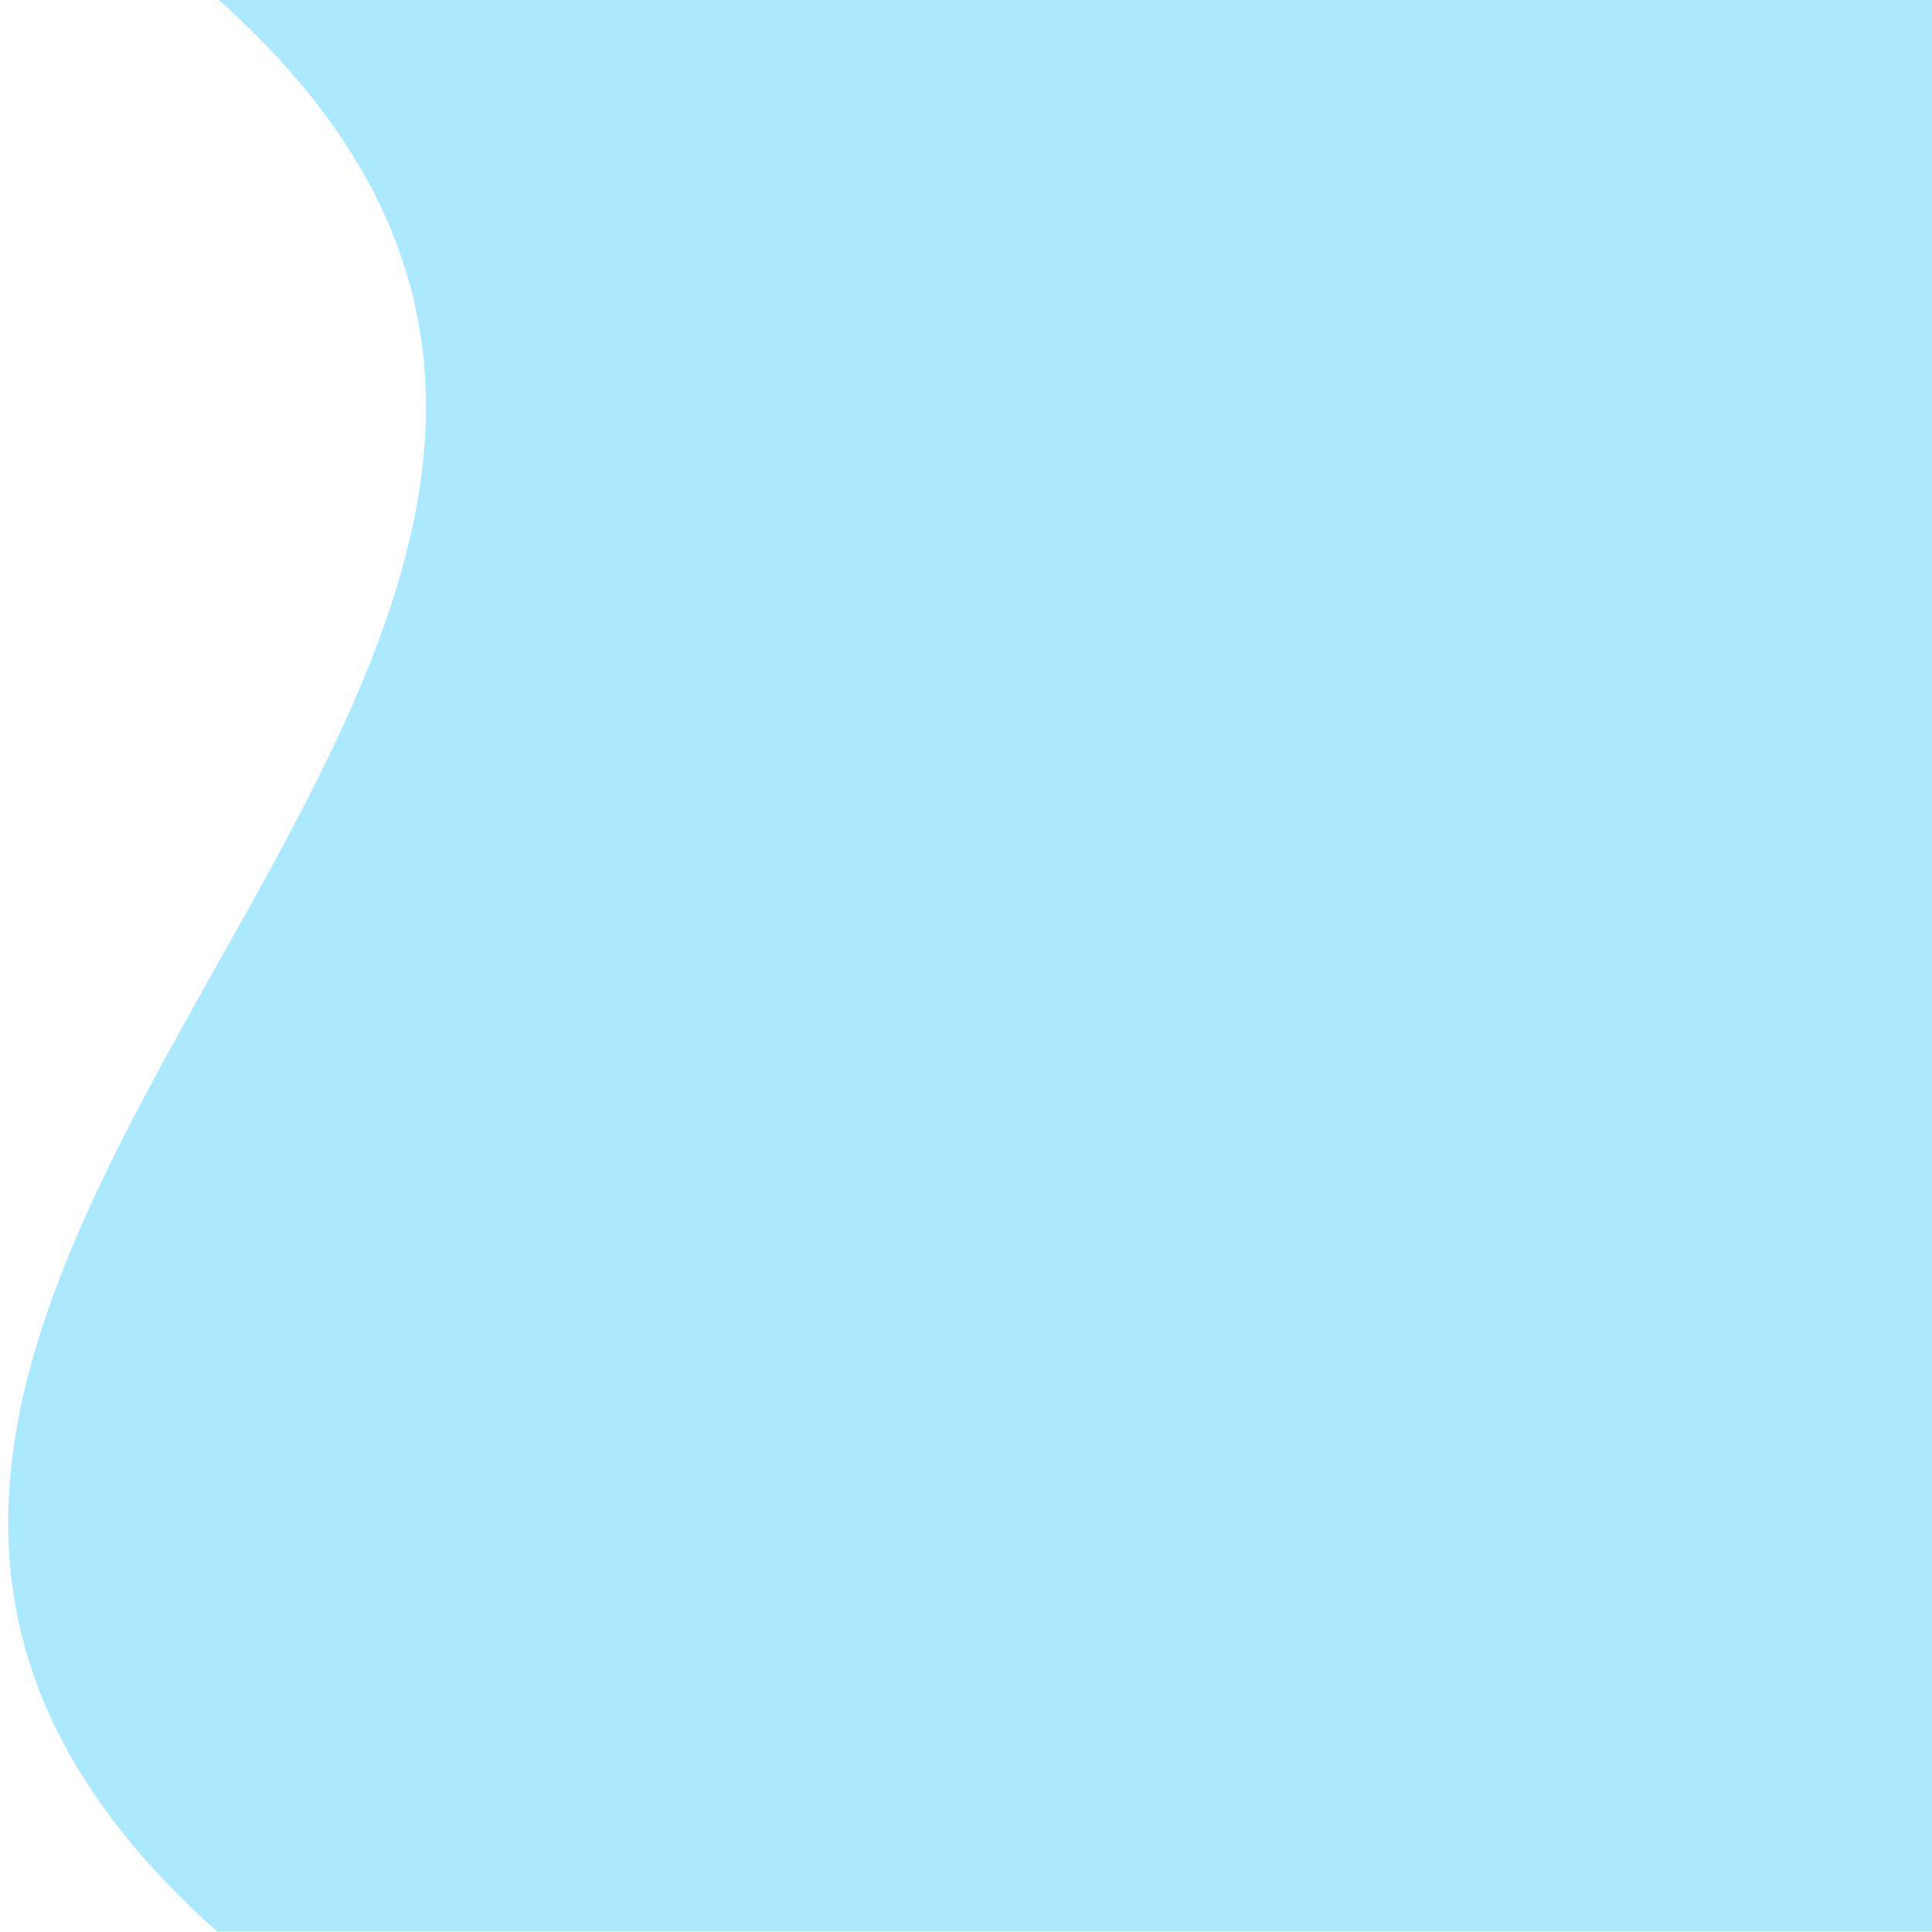
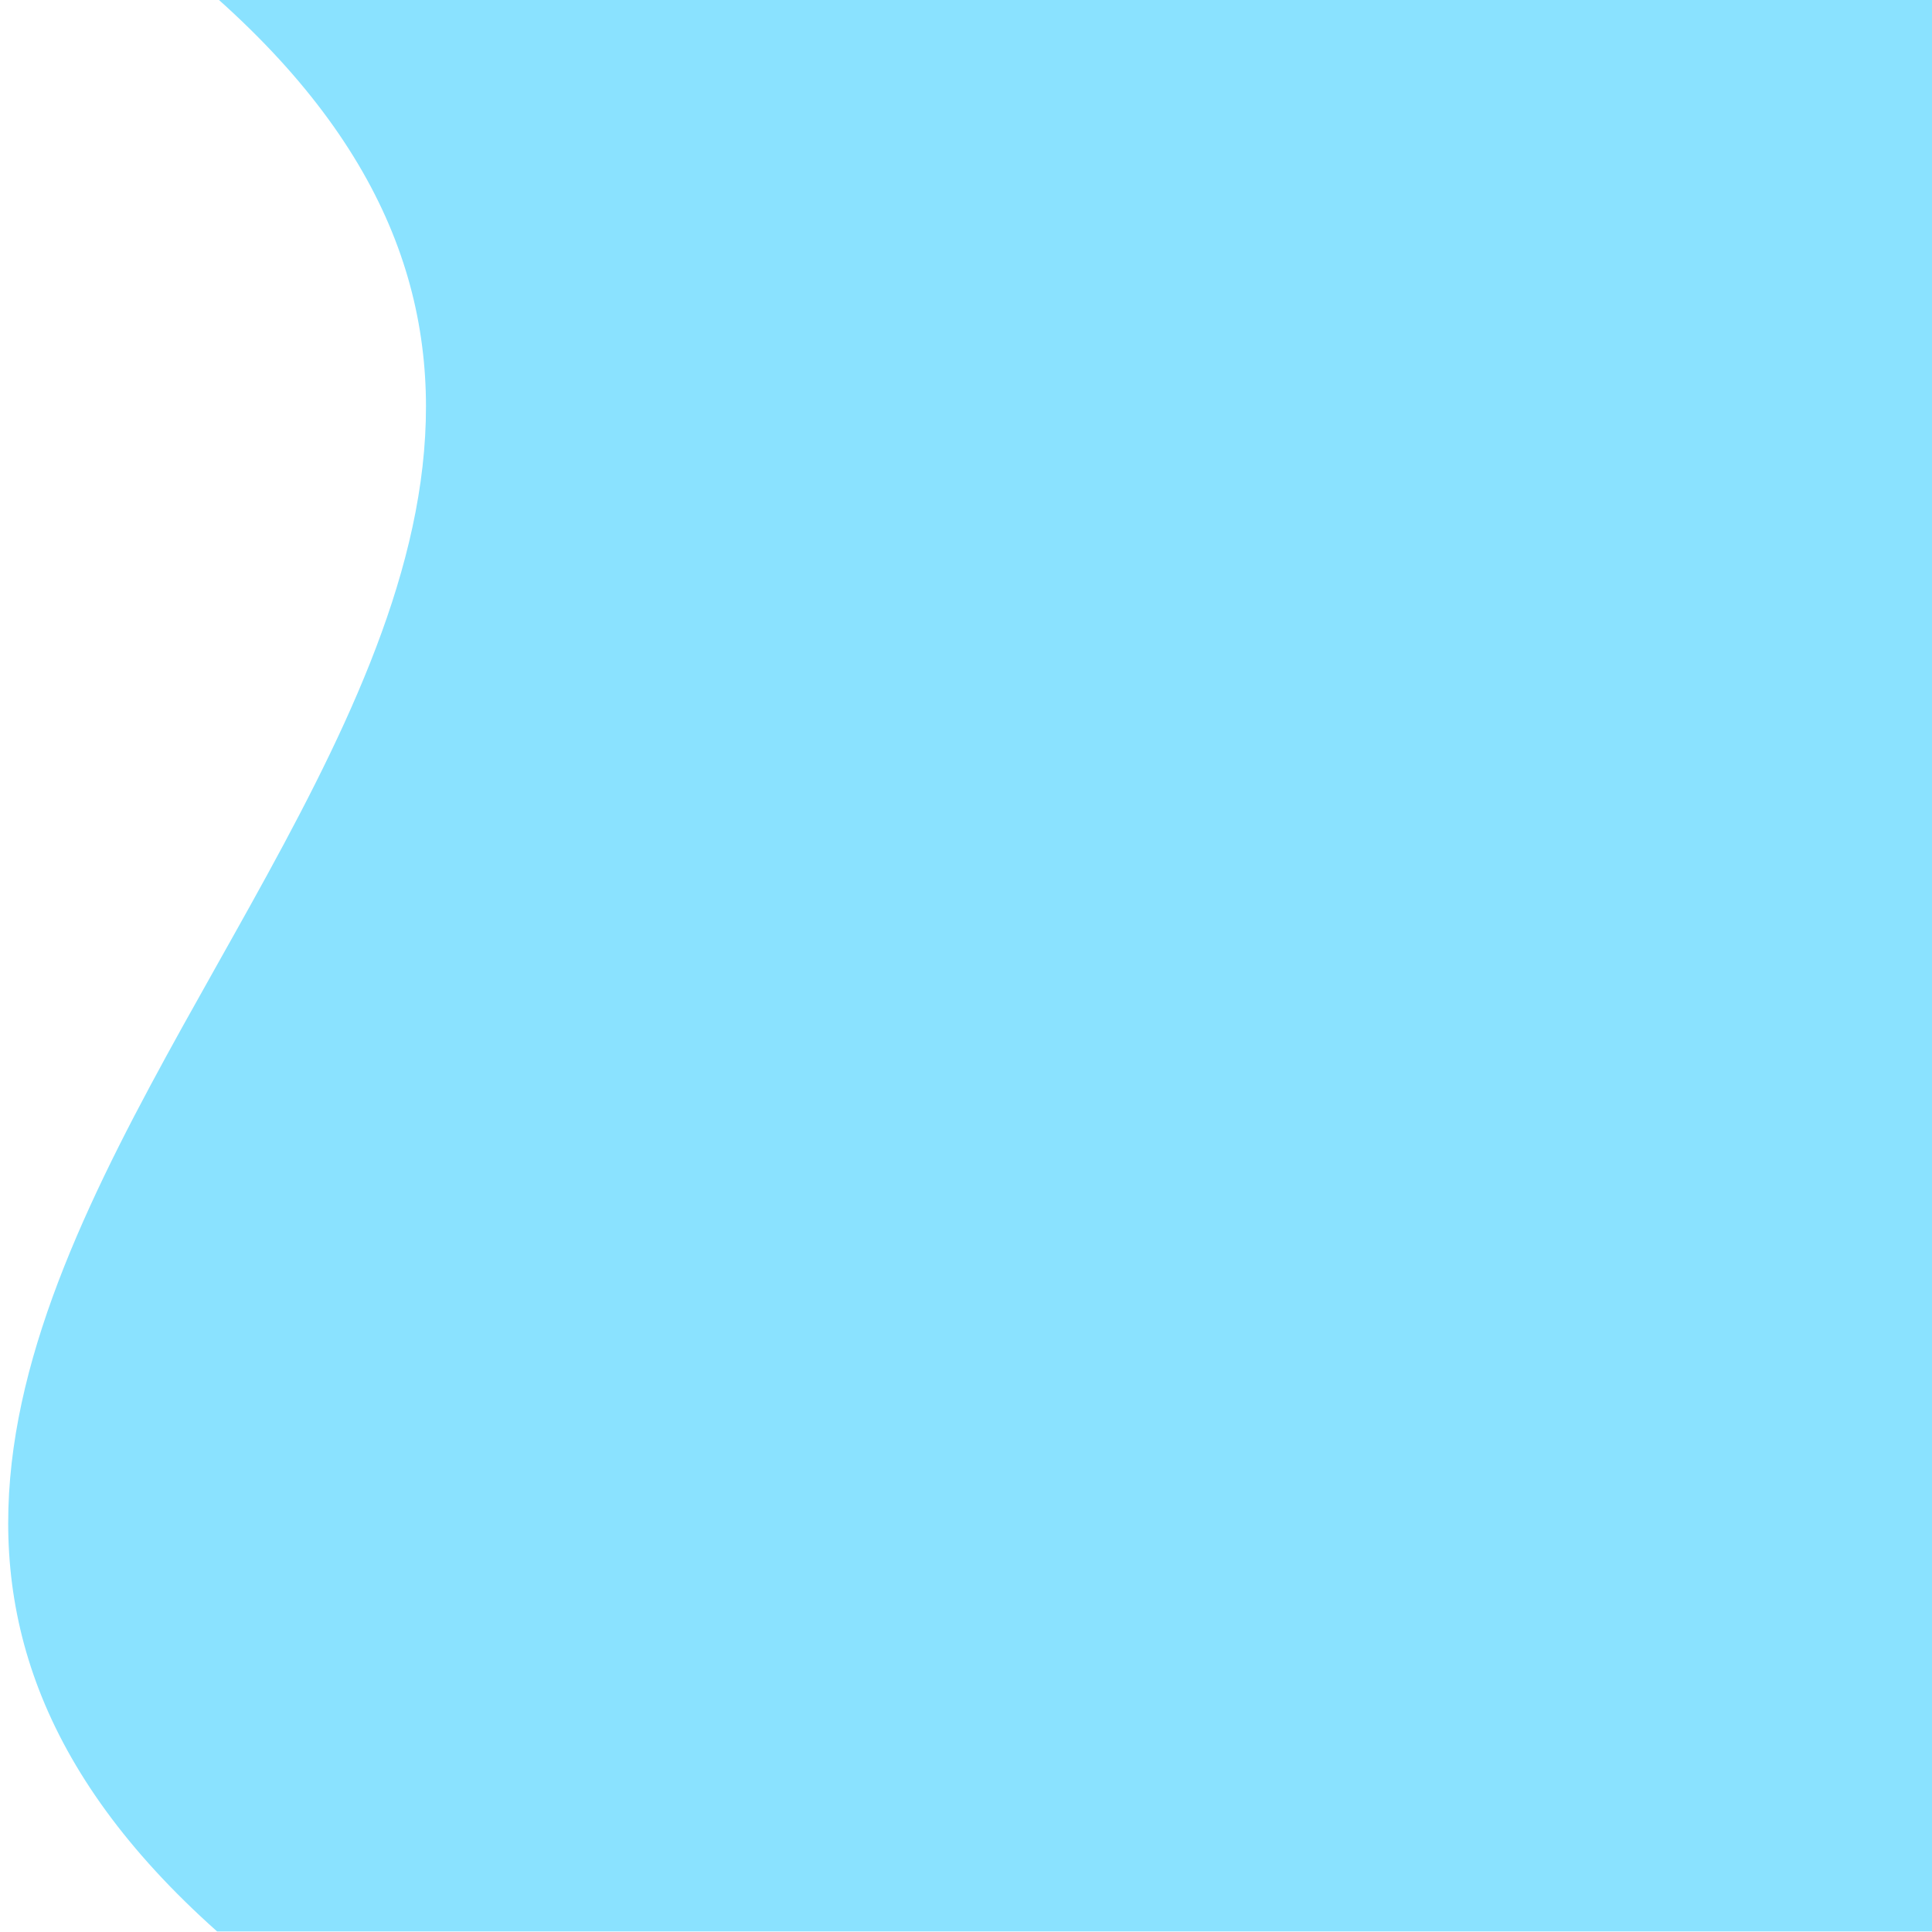
<svg xmlns="http://www.w3.org/2000/svg" version="1.1" viewBox="0.0 0.0 115200.0 115200.0" fill="none" stroke="none" stroke-linecap="square" stroke-miterlimit="10">
  <clipPath id="p.0">
    <path d="m0 0l115200.0 0l0 115200.0l-115200.0 0l0 -115200.0z" clip-rule="nonzero" />
  </clipPath>
  <g clip-path="url(#p.0)">
    <path fill="#000000" fill-opacity="0.0" d="m0 0l115200.0 0l0 115200.0l-115200.0 0z" fill-rule="evenodd" />
-     <path fill="#aae9ff" d="m12944.36 115165.03c-43147.867 -38422.047 43147.867 -76844.09 0 -115266.15l117412.07 0c43147.867 38422.047 -43147.867 76844.1 0 115266.15z" fill-rule="evenodd" />
+     <path fill="#8ae2ff" d="m12944.36 115165.03c-43147.867 -38422.047 43147.867 -76844.09 0 -115266.15l117412.07 0c43147.867 38422.047 -43147.867 76844.1 0 115266.15z" fill-rule="evenodd" />
    <path stroke="#aae9ff" stroke-width="1.0" stroke-linejoin="round" stroke-linecap="butt" d="m12944.36 115165.03c-43147.867 -38422.047 43147.867 -76844.09 0 -115266.15l117412.07 0c43147.867 38422.047 -43147.867 76844.1 0 115266.15z" fill-rule="evenodd" />
  </g>
</svg>
